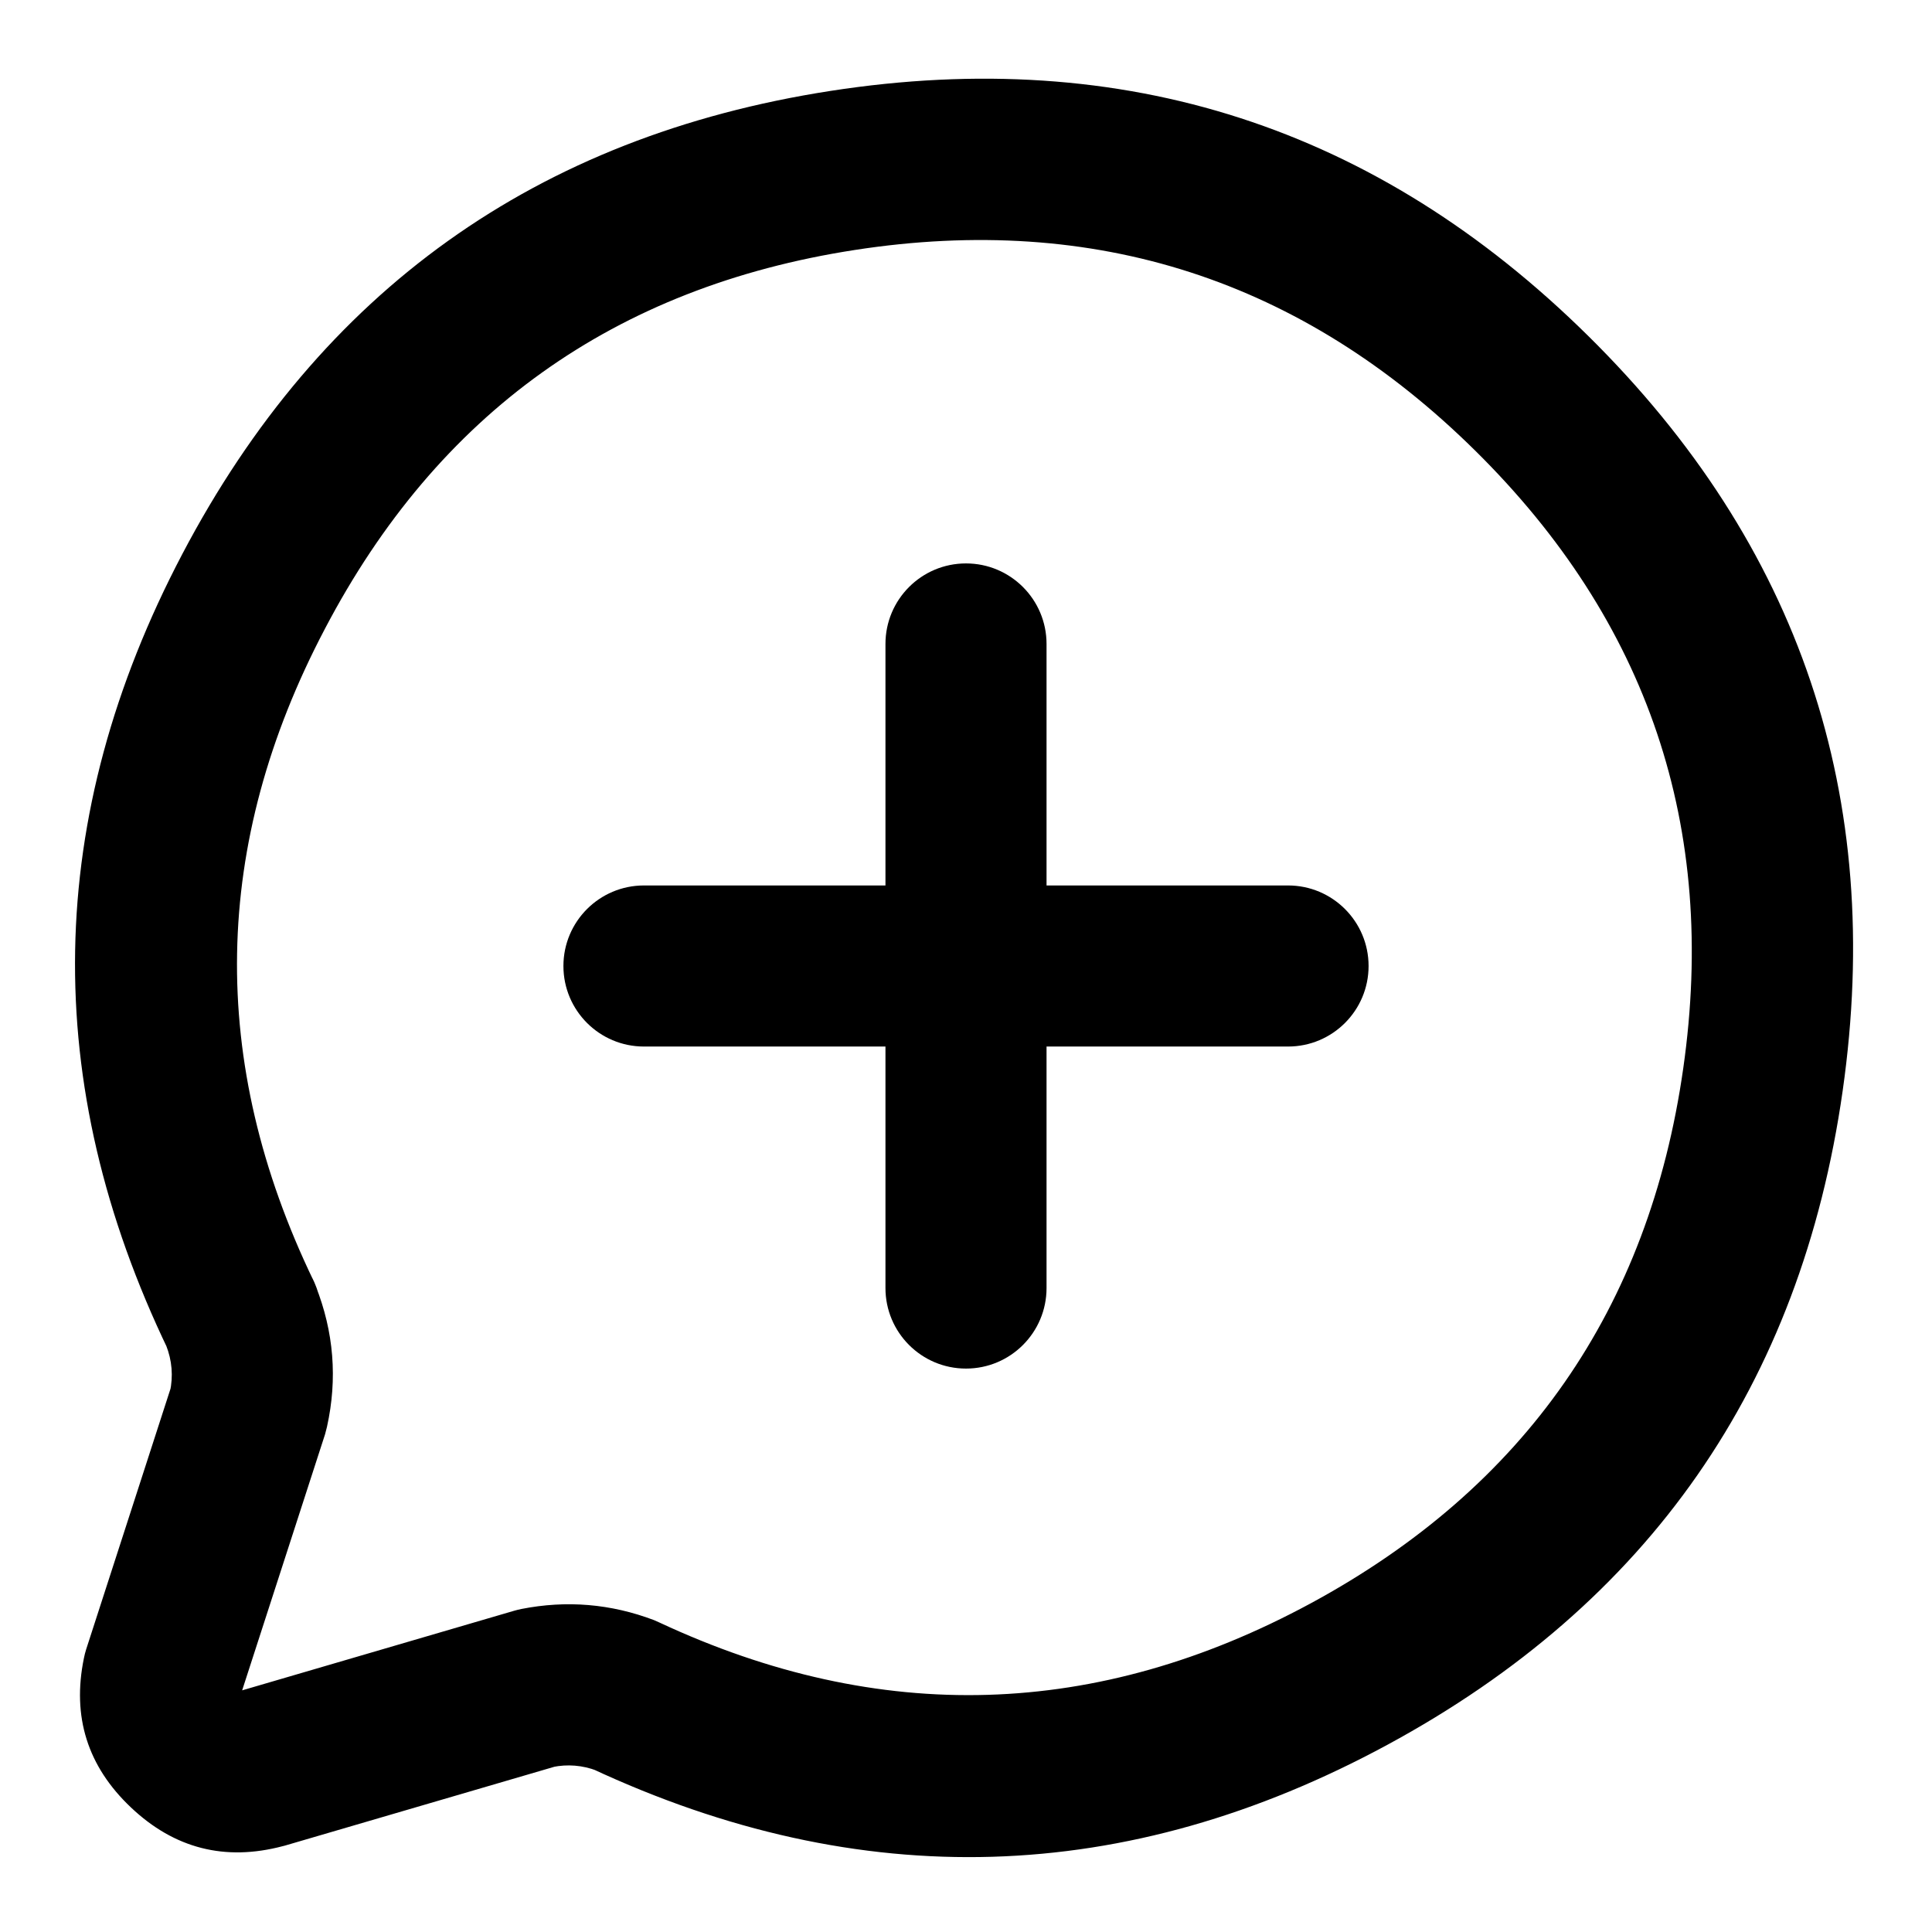
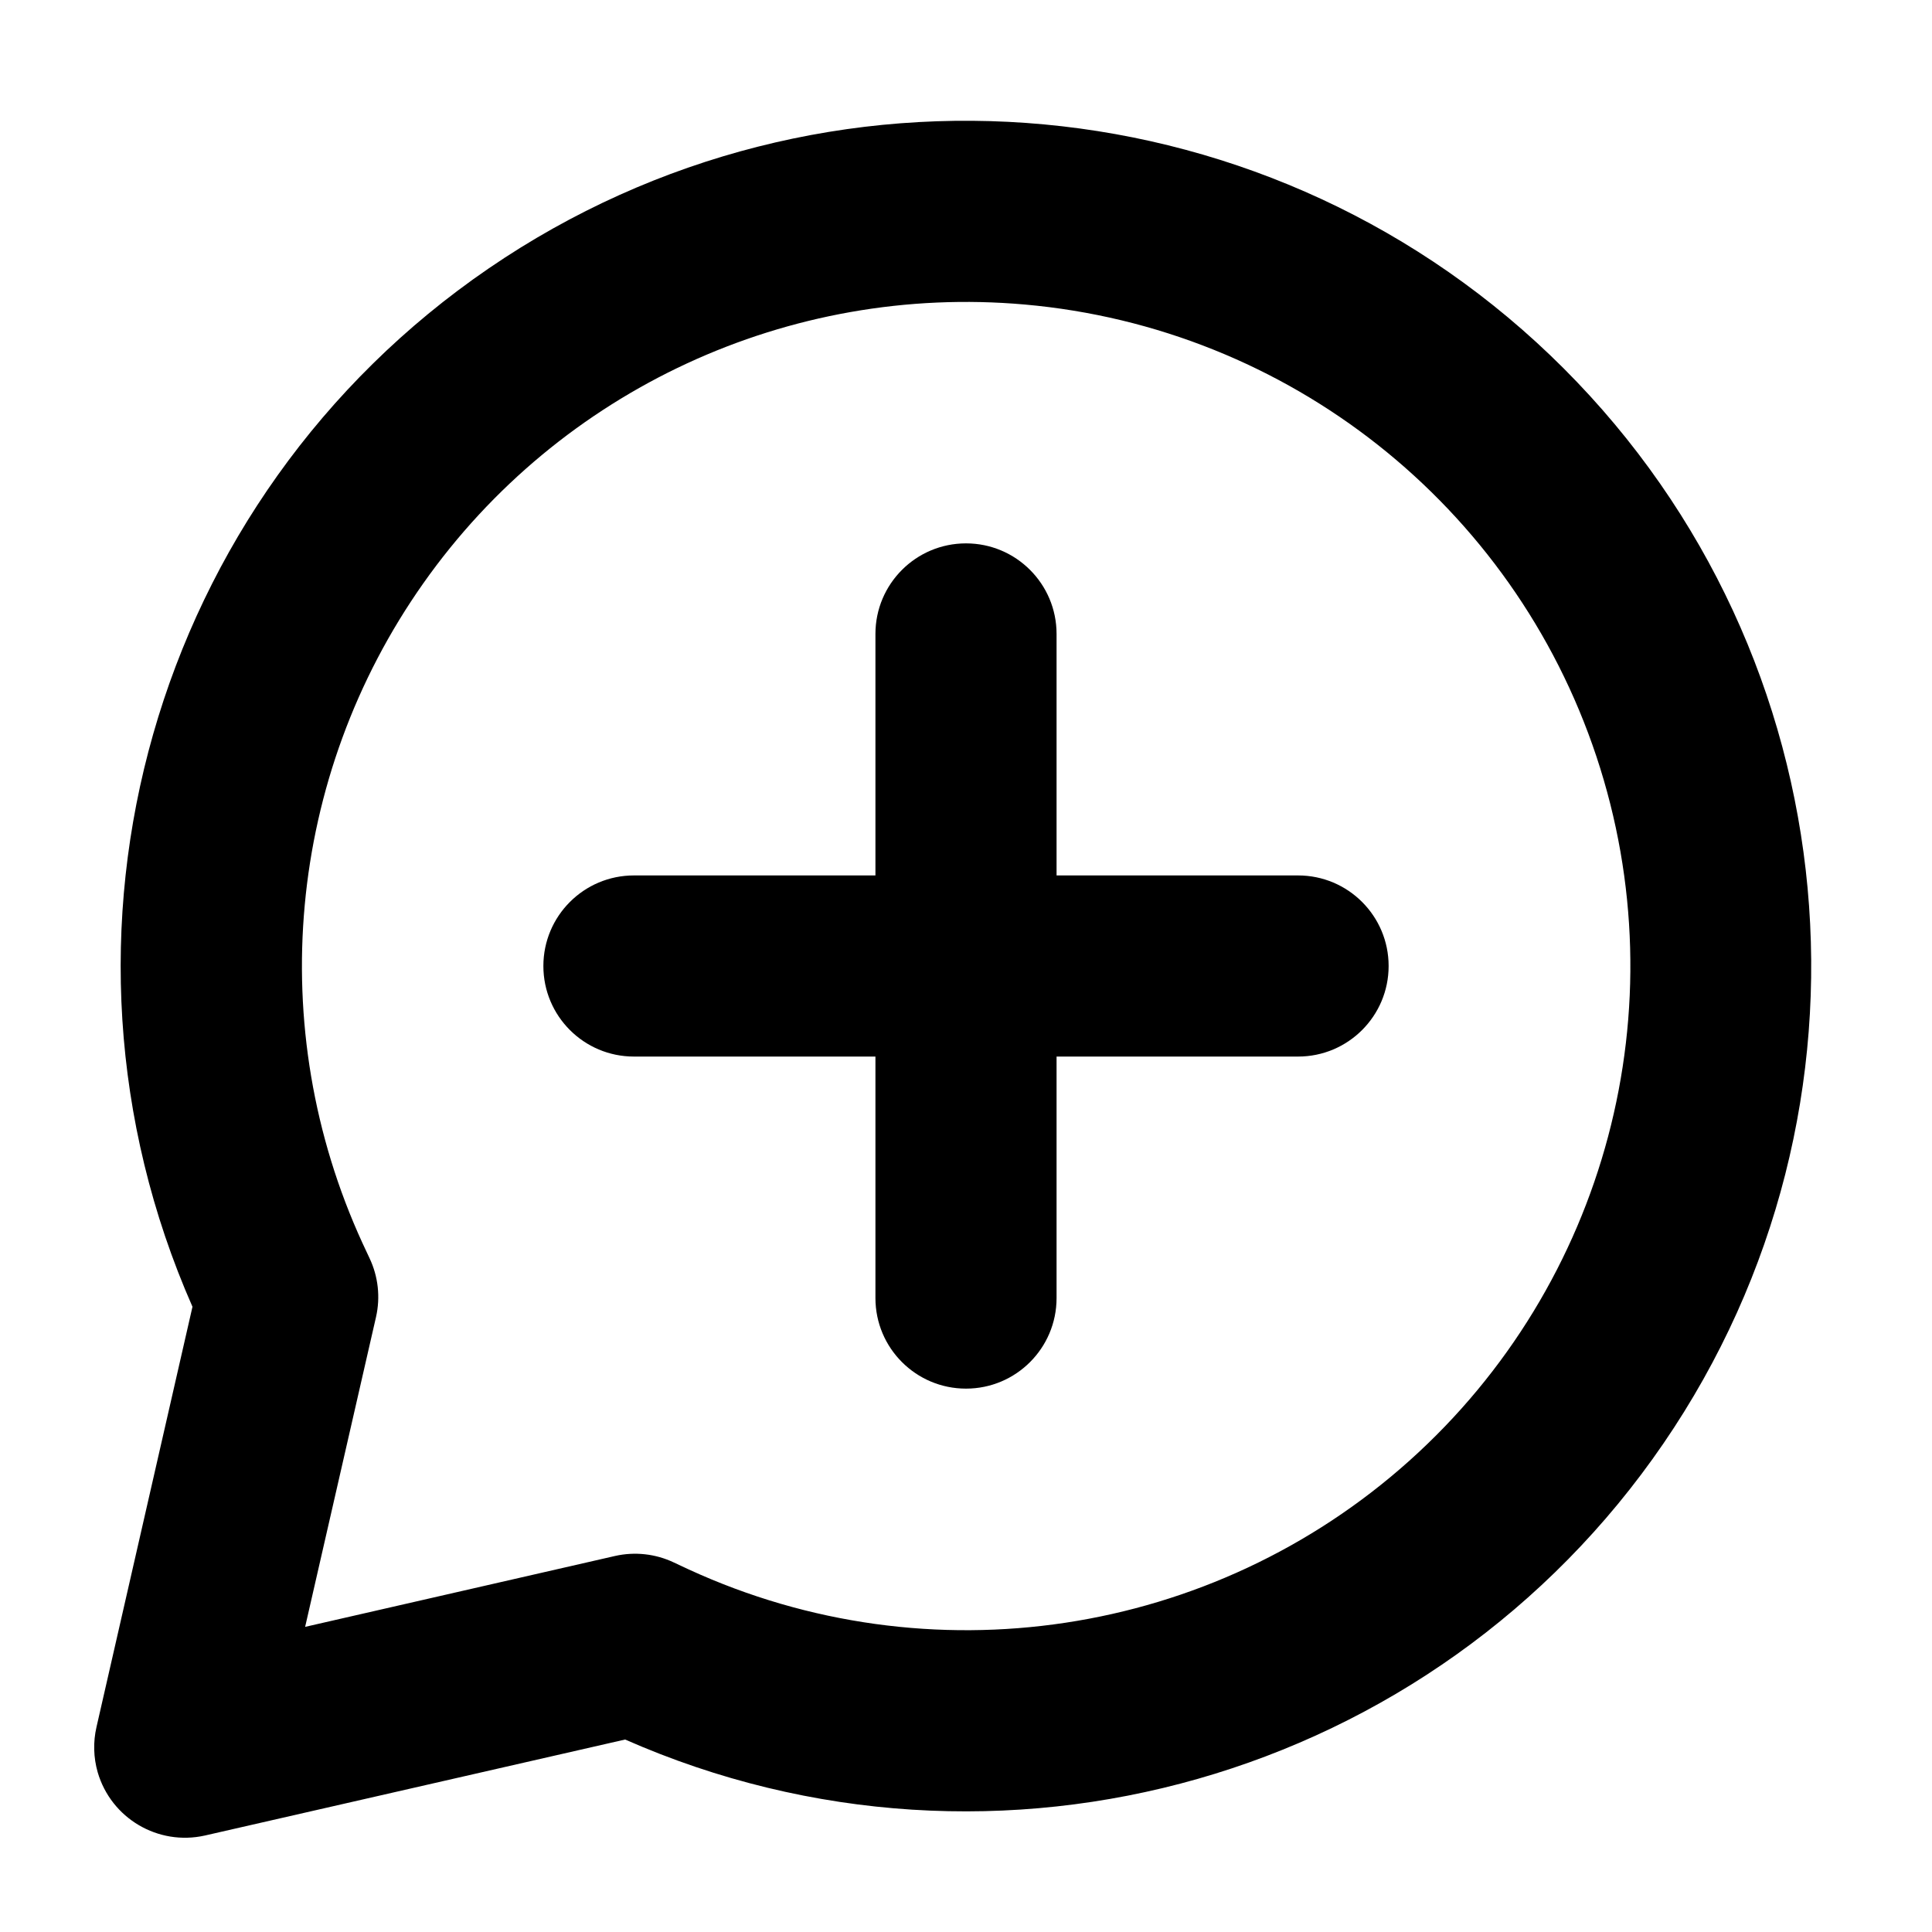
<svg xmlns="http://www.w3.org/2000/svg" width="16" height="16" viewBox="0 0 16 16">
-   <path d="M2.614 10.649q.226.57.094 1.167l-.016.062-.71 2.193-.635-.205L2 14l.171.645-.187-.64 2.276-.666q.028-.008.057-.014.563-.111 1.099.092l.045.02q2.738 1.278 5.396-.16 2.657-1.439 3.083-4.43.427-2.992-1.723-5.115T7.08 2.07 2.69 5.209q-1.406 2.674-.094 5.396.029.06.045.123.017.064.02.13.004.065-.005.13t-.031.127-.055.118-.077.106-.096.088-.112.068-.123.045q-.063.017-.129.02-.065.004-.13-.005t-.127-.031-.119-.055-.105-.077q-.05-.044-.089-.096-.04-.053-.068-.112-1.603-3.327.115-6.596T6.877.753t6.277 2.03 2.106 6.252-3.769 5.414-6.594.196l.282-.604-.236.623q-.18-.068-.367-.03l-.13-.655.188.64-2.276.666-.016.004q-.718.19-1.257-.32-.54-.51-.39-1.237.007-.036.018-.071l.71-2.194.634.206-.65-.144q.043-.199-.032-.389-.024-.06-.036-.125t-.01-.13q0-.066.014-.13.014-.065.04-.125t.063-.114.085-.1q.047-.046.102-.081t.116-.06.126-.036.13-.01.13.014.124.04.114.063.1.085.082.102.06.116" />
-   <path d="M5.333 7.333h5.334a.667.667 0 0 1 0 1.334H5.333a.667.667 0 0 1 0-1.334" />
-   <path d="M7.333 5.333a.667.667 0 0 1 1.334 0v5.334a.667.667 0 0 1-1.334 0Z" />
+   <path d="M8 4.5a.75.75 0 0 1 .75.75v2h2a.75.75 0 0 1 0 1.5h-2v2a.75.75 0 0 1-1.5 0v-2h-2a.75.75 0 0 1 0-1.5h2v-2A.75.75 0 0 1 8 4.5" />
+   <path fill-rule="evenodd" d="M4.047 2.223a7 7 0 1 1 1.13 12.183l-3.48.795a.753.753 0 0 1-.888-.524.75.75 0 0 1-.01-.374l.795-3.481a7 7 0 0 1 2.453-8.599m4.44.299a5.5 5.5 0 0 0-5.485 7.773l.058.124a.75.75 0 0 1 .054.488l-.587 2.566 2.566-.587a.75.75 0 0 1 .488.054l.124.058A5.5 5.5 0 1 0 8.487 2.522" />
</svg>
